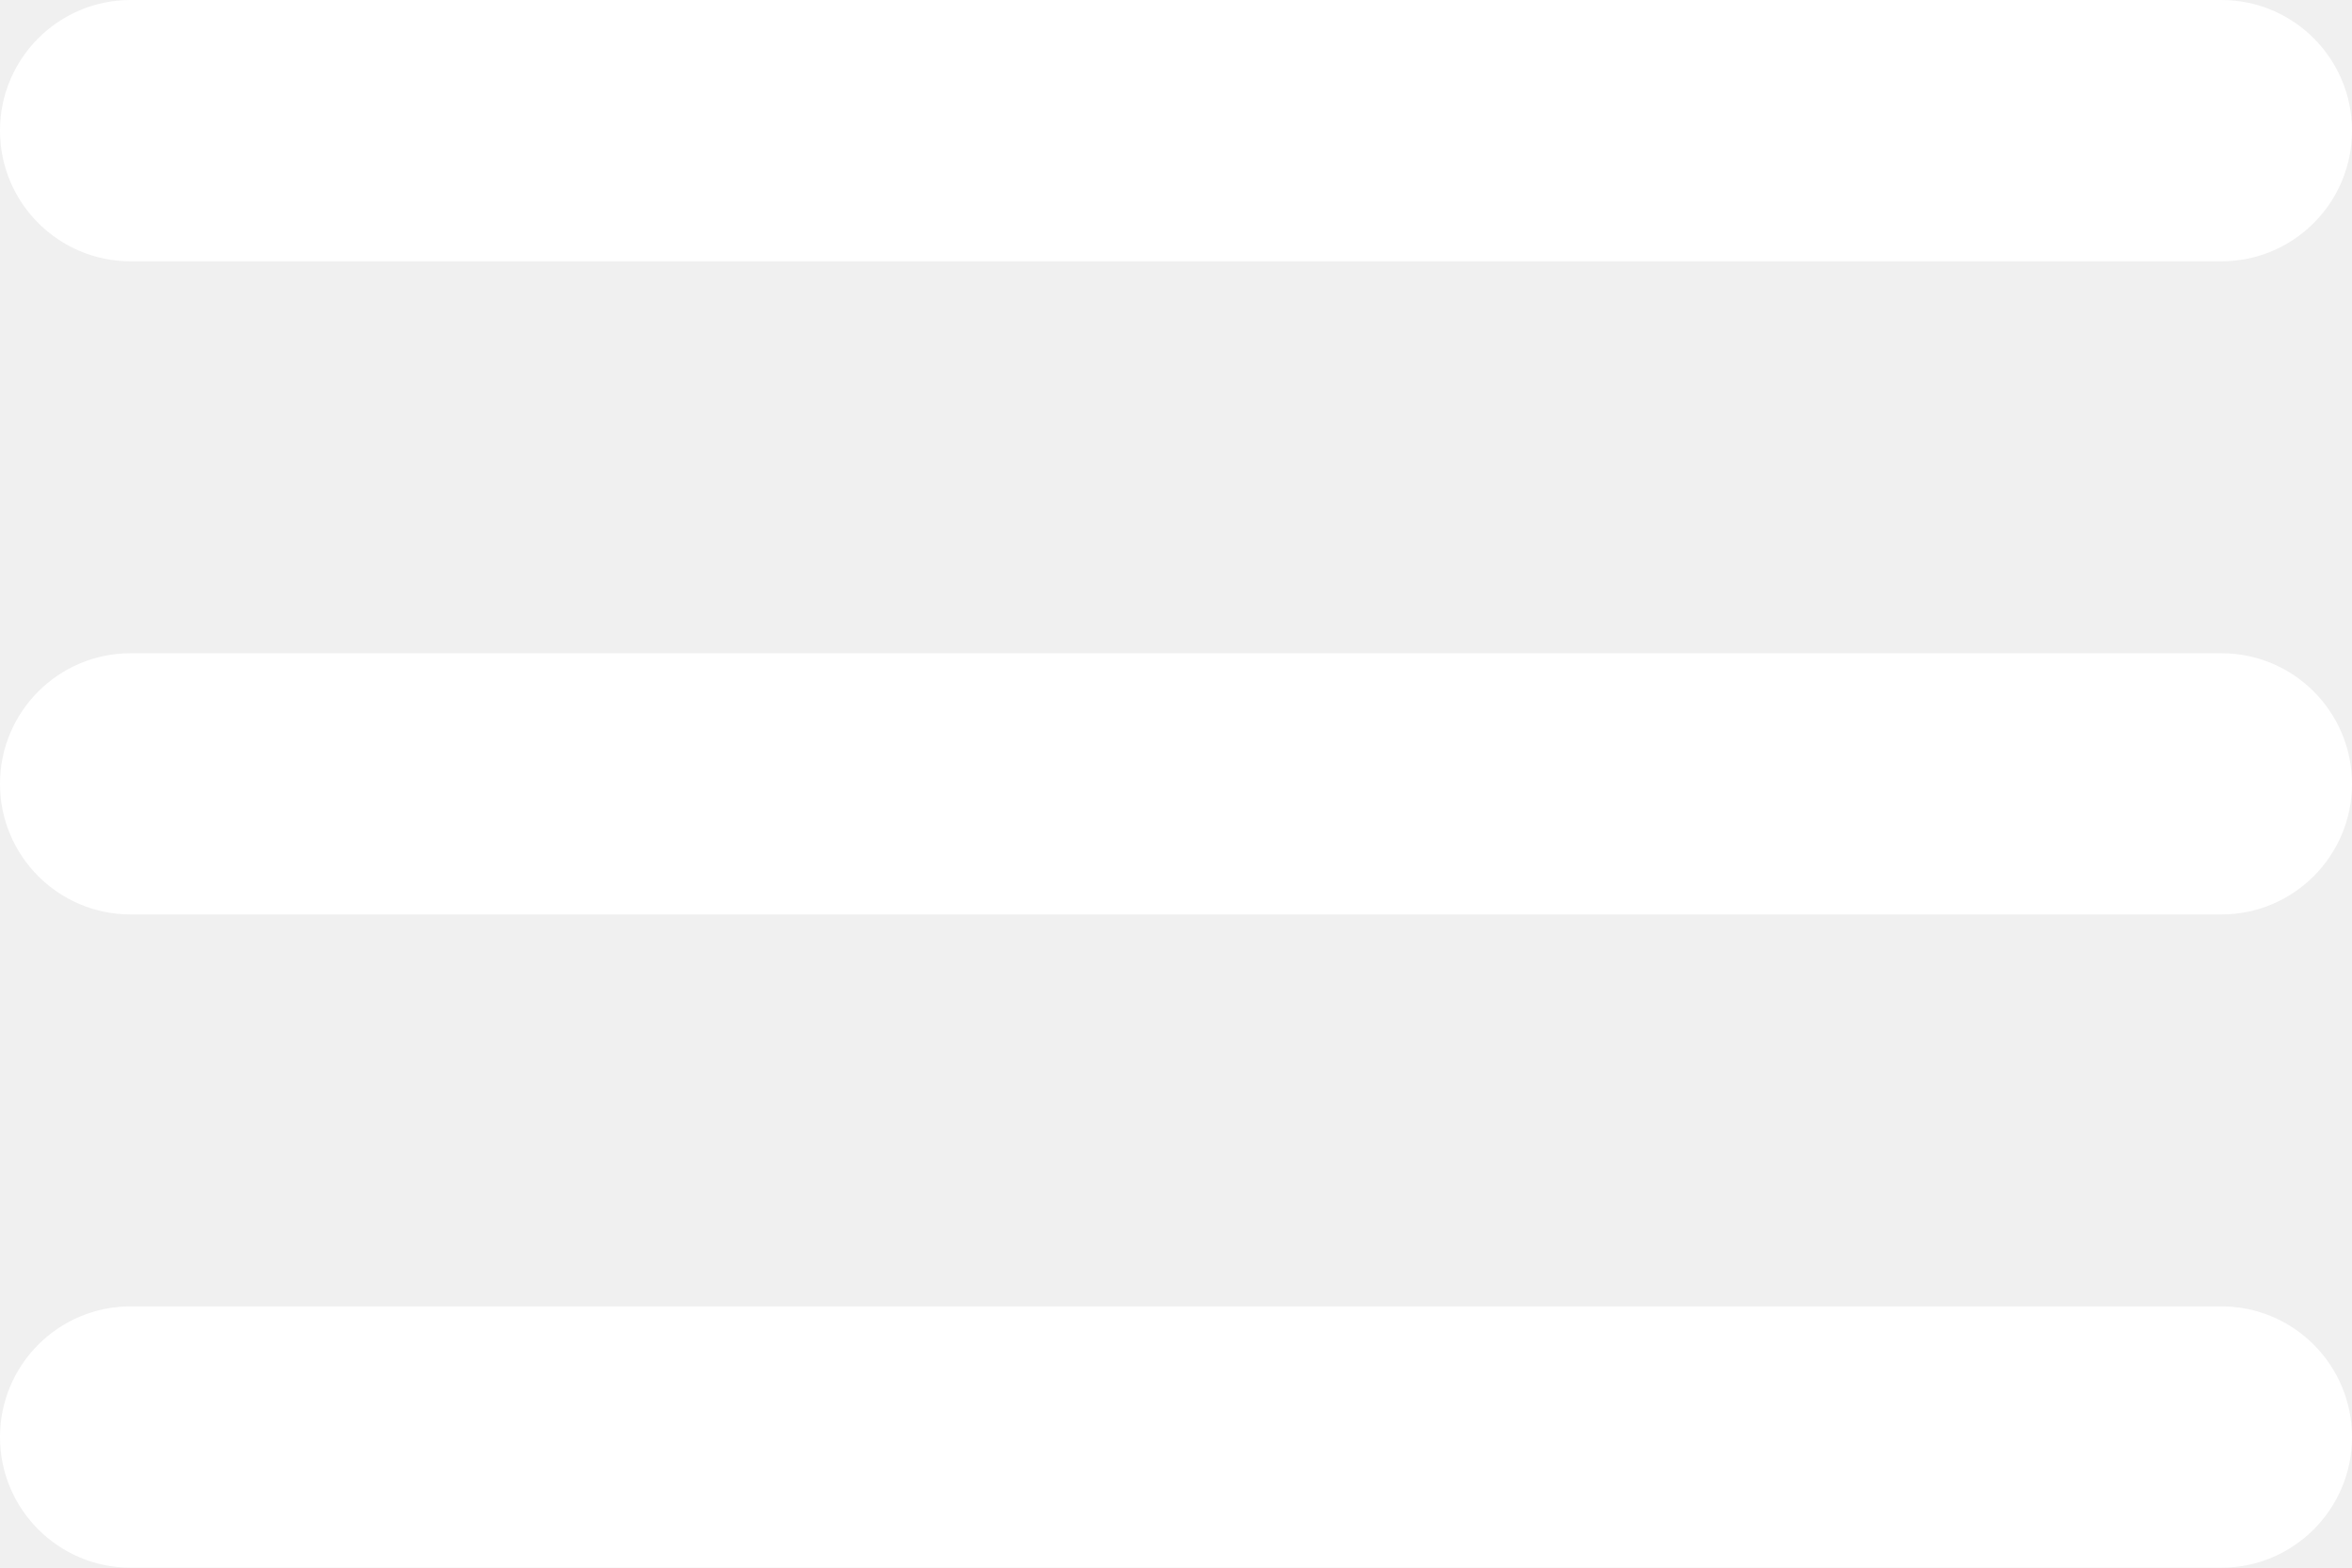
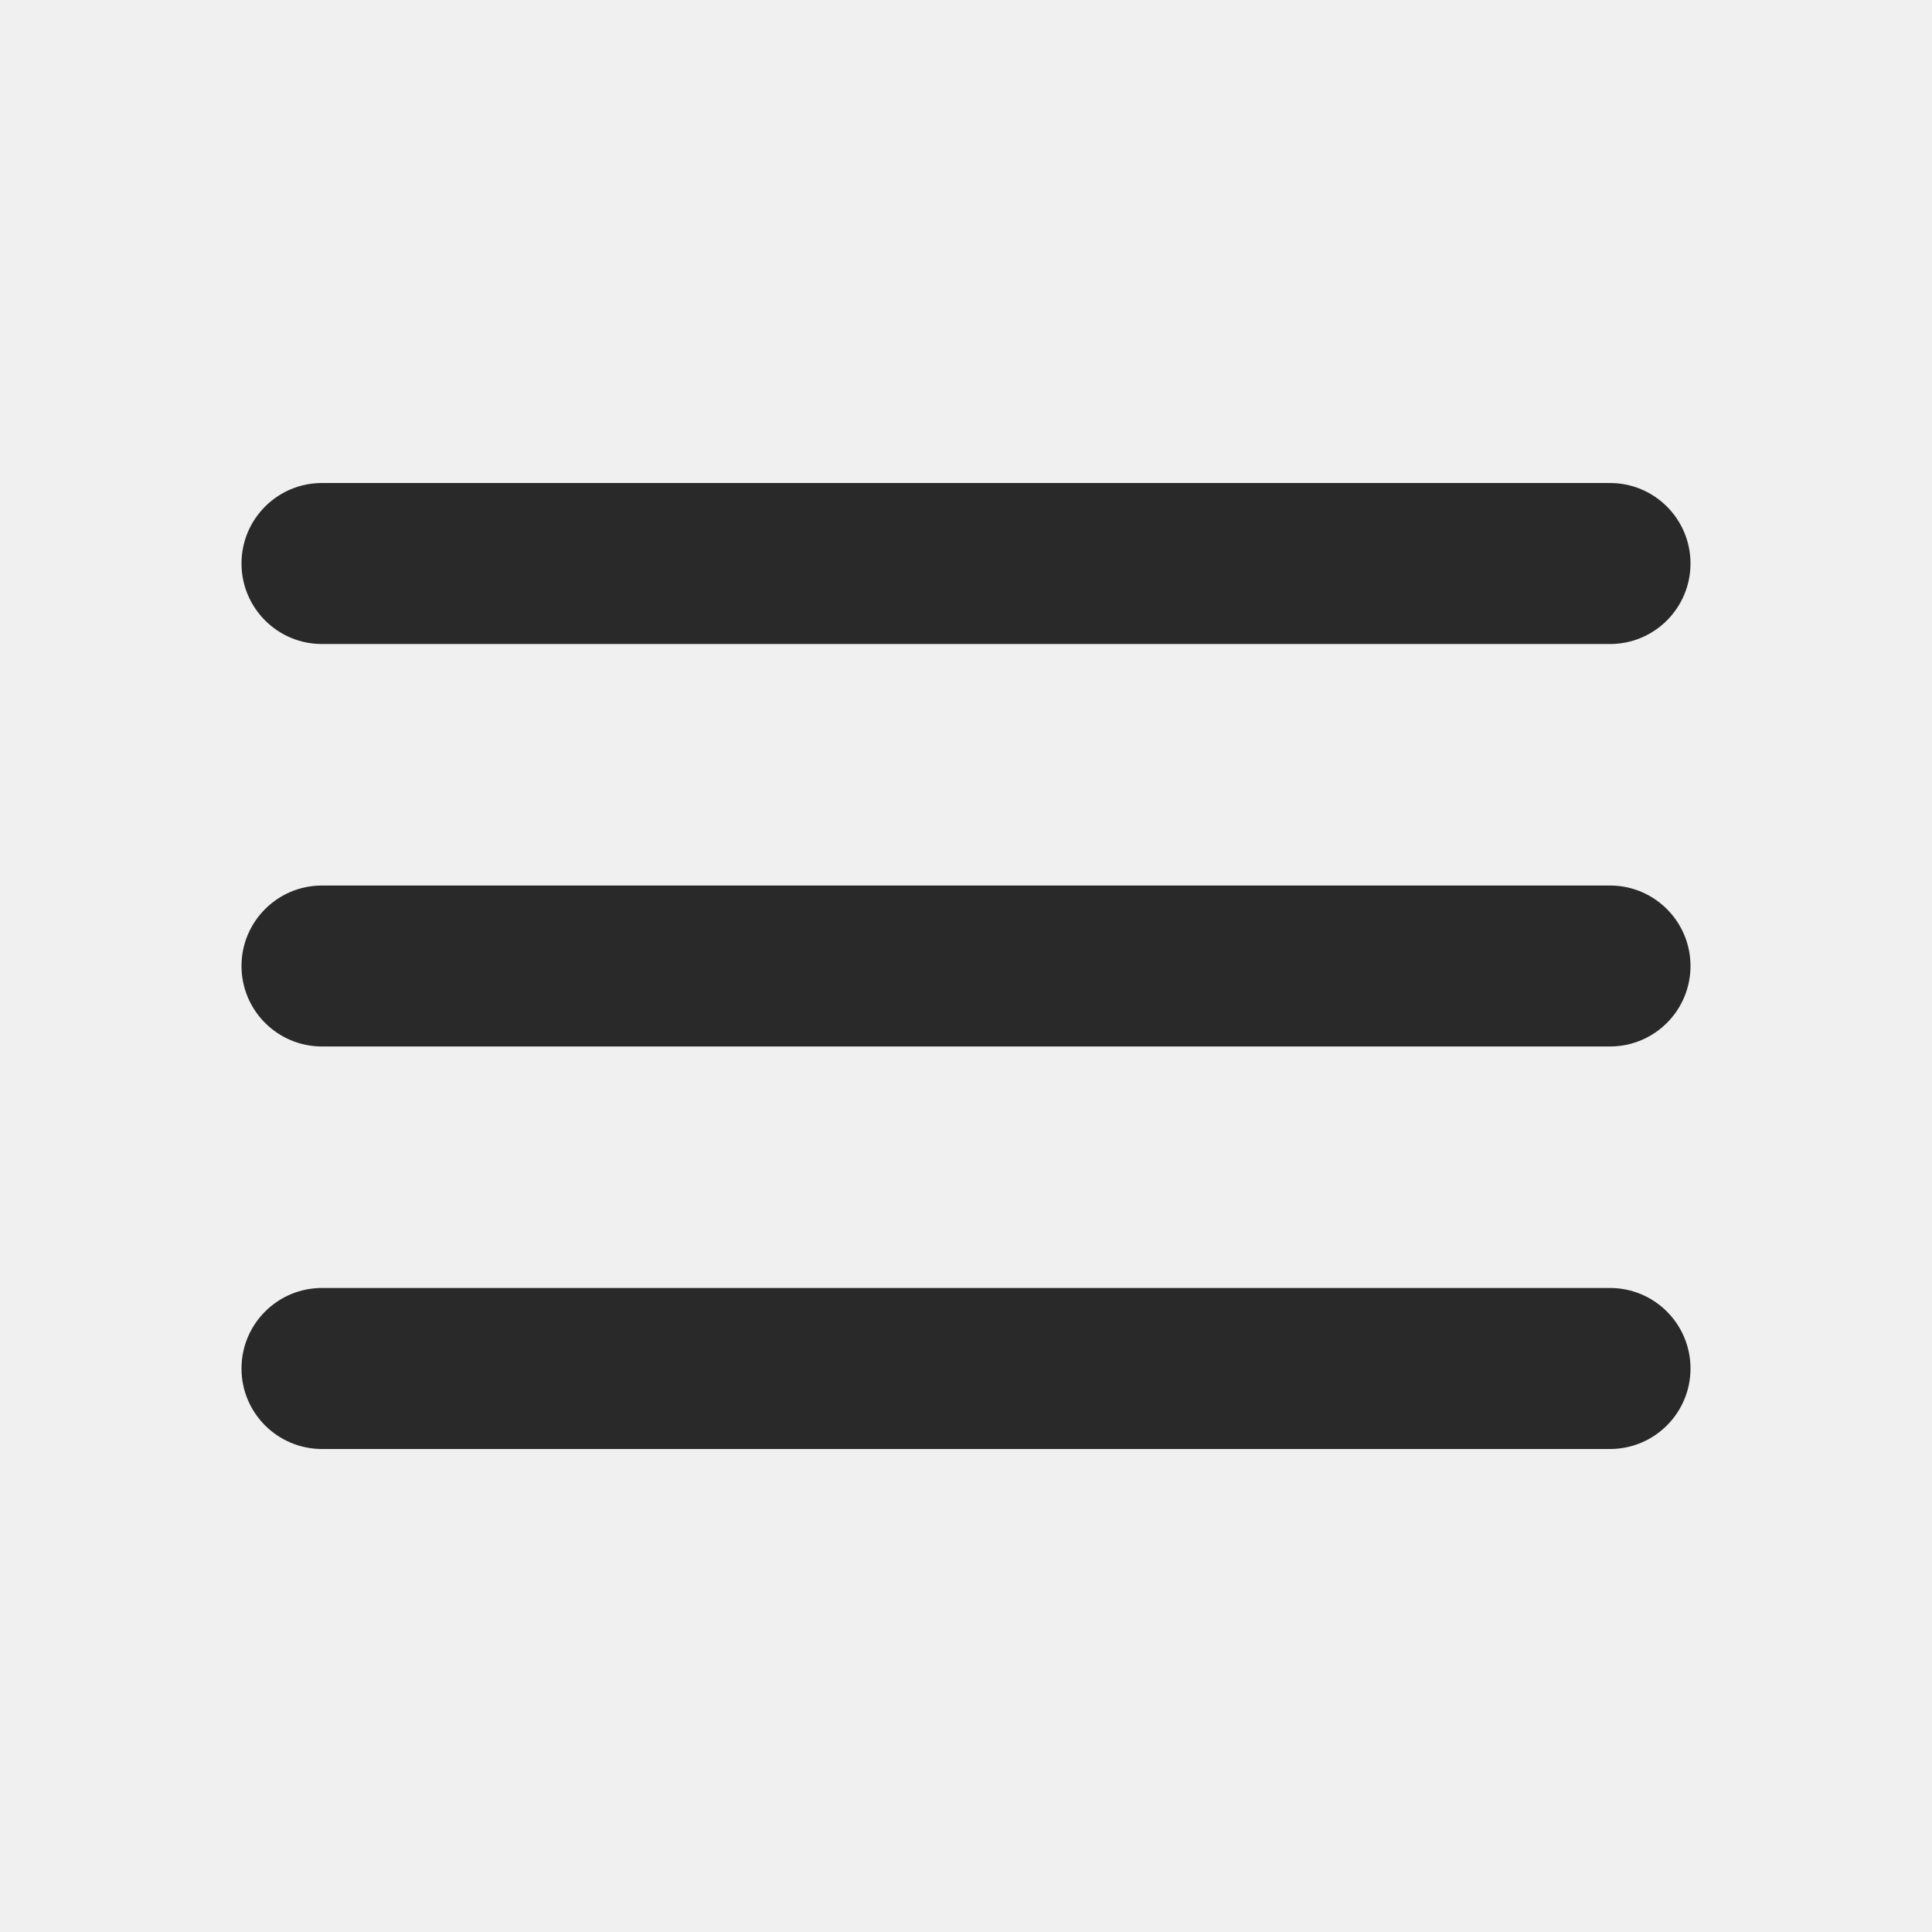
- <svg xmlns="http://www.w3.org/2000/svg" width="24" height="16" viewBox="0 0 24 16" fill="none">
-   <path d="M0 14.667C0 15.403 0.597 16 1.333 16H22.667C23.403 16 24 15.403 24 14.667C24 13.93 23.403 13.333 22.667 13.333H1.333C0.597 13.333 0 13.93 0 14.667ZM0 8C0 8.736 0.597 9.333 1.333 9.333H22.667C23.403 9.333 24 8.736 24 8C24 7.264 23.403 6.667 22.667 6.667H1.333C0.597 6.667 0 7.264 0 8ZM1.333 0C0.597 0 0 0.597 0 1.333C0 2.07 0.597 2.667 1.333 2.667H22.667C23.403 2.667 24 2.07 24 1.333C24 0.597 23.403 0 22.667 0H1.333Z" fill="white" />
+ <svg xmlns="http://www.w3.org/2000/svg" width="32" height="32" viewBox="0 0 32 32" fill="none">
+   <g clip-path="url(#clip0_6703_650)">
+     <path d="M4 22.667C4 23.403 4.597 24 5.333 24H26.667C27.403 24 28 23.403 28 22.667C28 21.93 27.403 21.333 26.667 21.333H5.333C4.597 21.333 4 21.93 4 22.667ZM4 16C4 16.736 4.597 17.333 5.333 17.333H26.667C27.403 17.333 28 16.736 28 16C28 15.264 27.403 14.667 26.667 14.667H5.333C4.597 14.667 4 15.264 4 16ZM5.333 8C4.597 8 4 8.597 4 9.333C4 10.07 4.597 10.667 5.333 10.667H26.667C27.403 10.667 28 10.07 28 9.333C28 8.597 27.403 8 26.667 8H5.333Z" fill="#292929" />
+   </g>
+   <defs>
+     <clipPath id="clip0_6703_650">
+       <rect width="32" height="32" fill="white" />
+     </clipPath>
+   </defs>
</svg>
